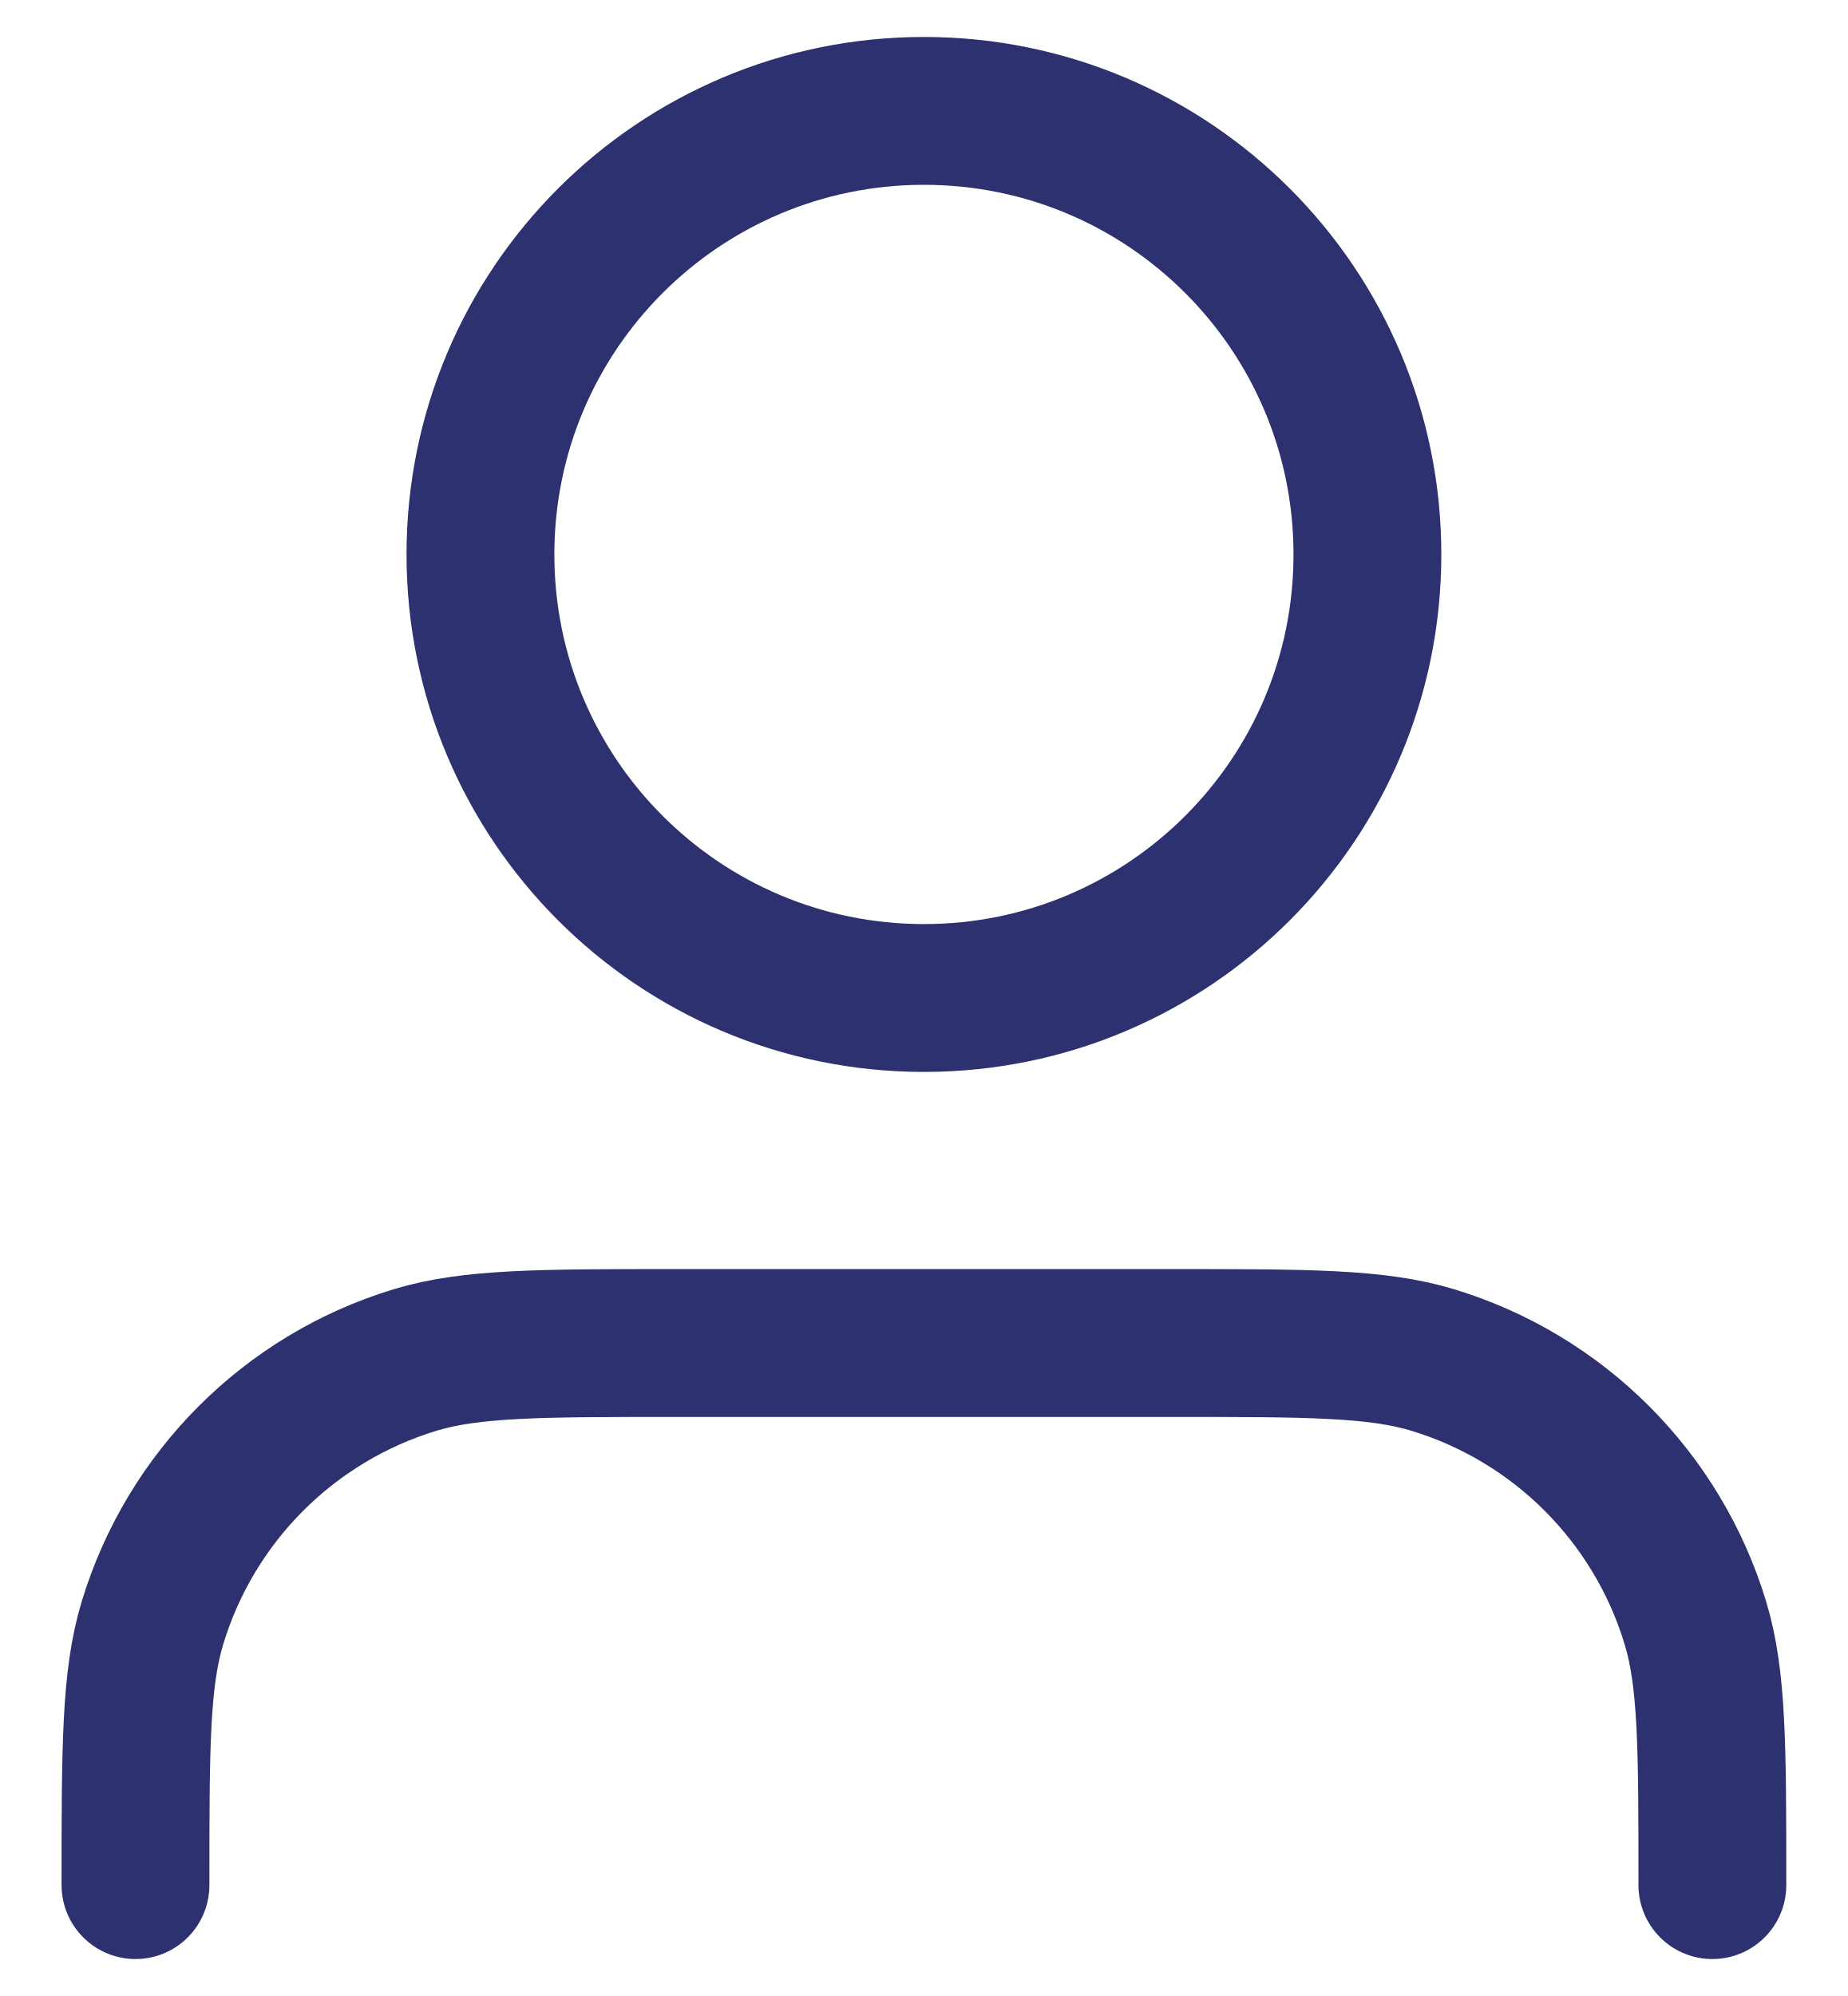
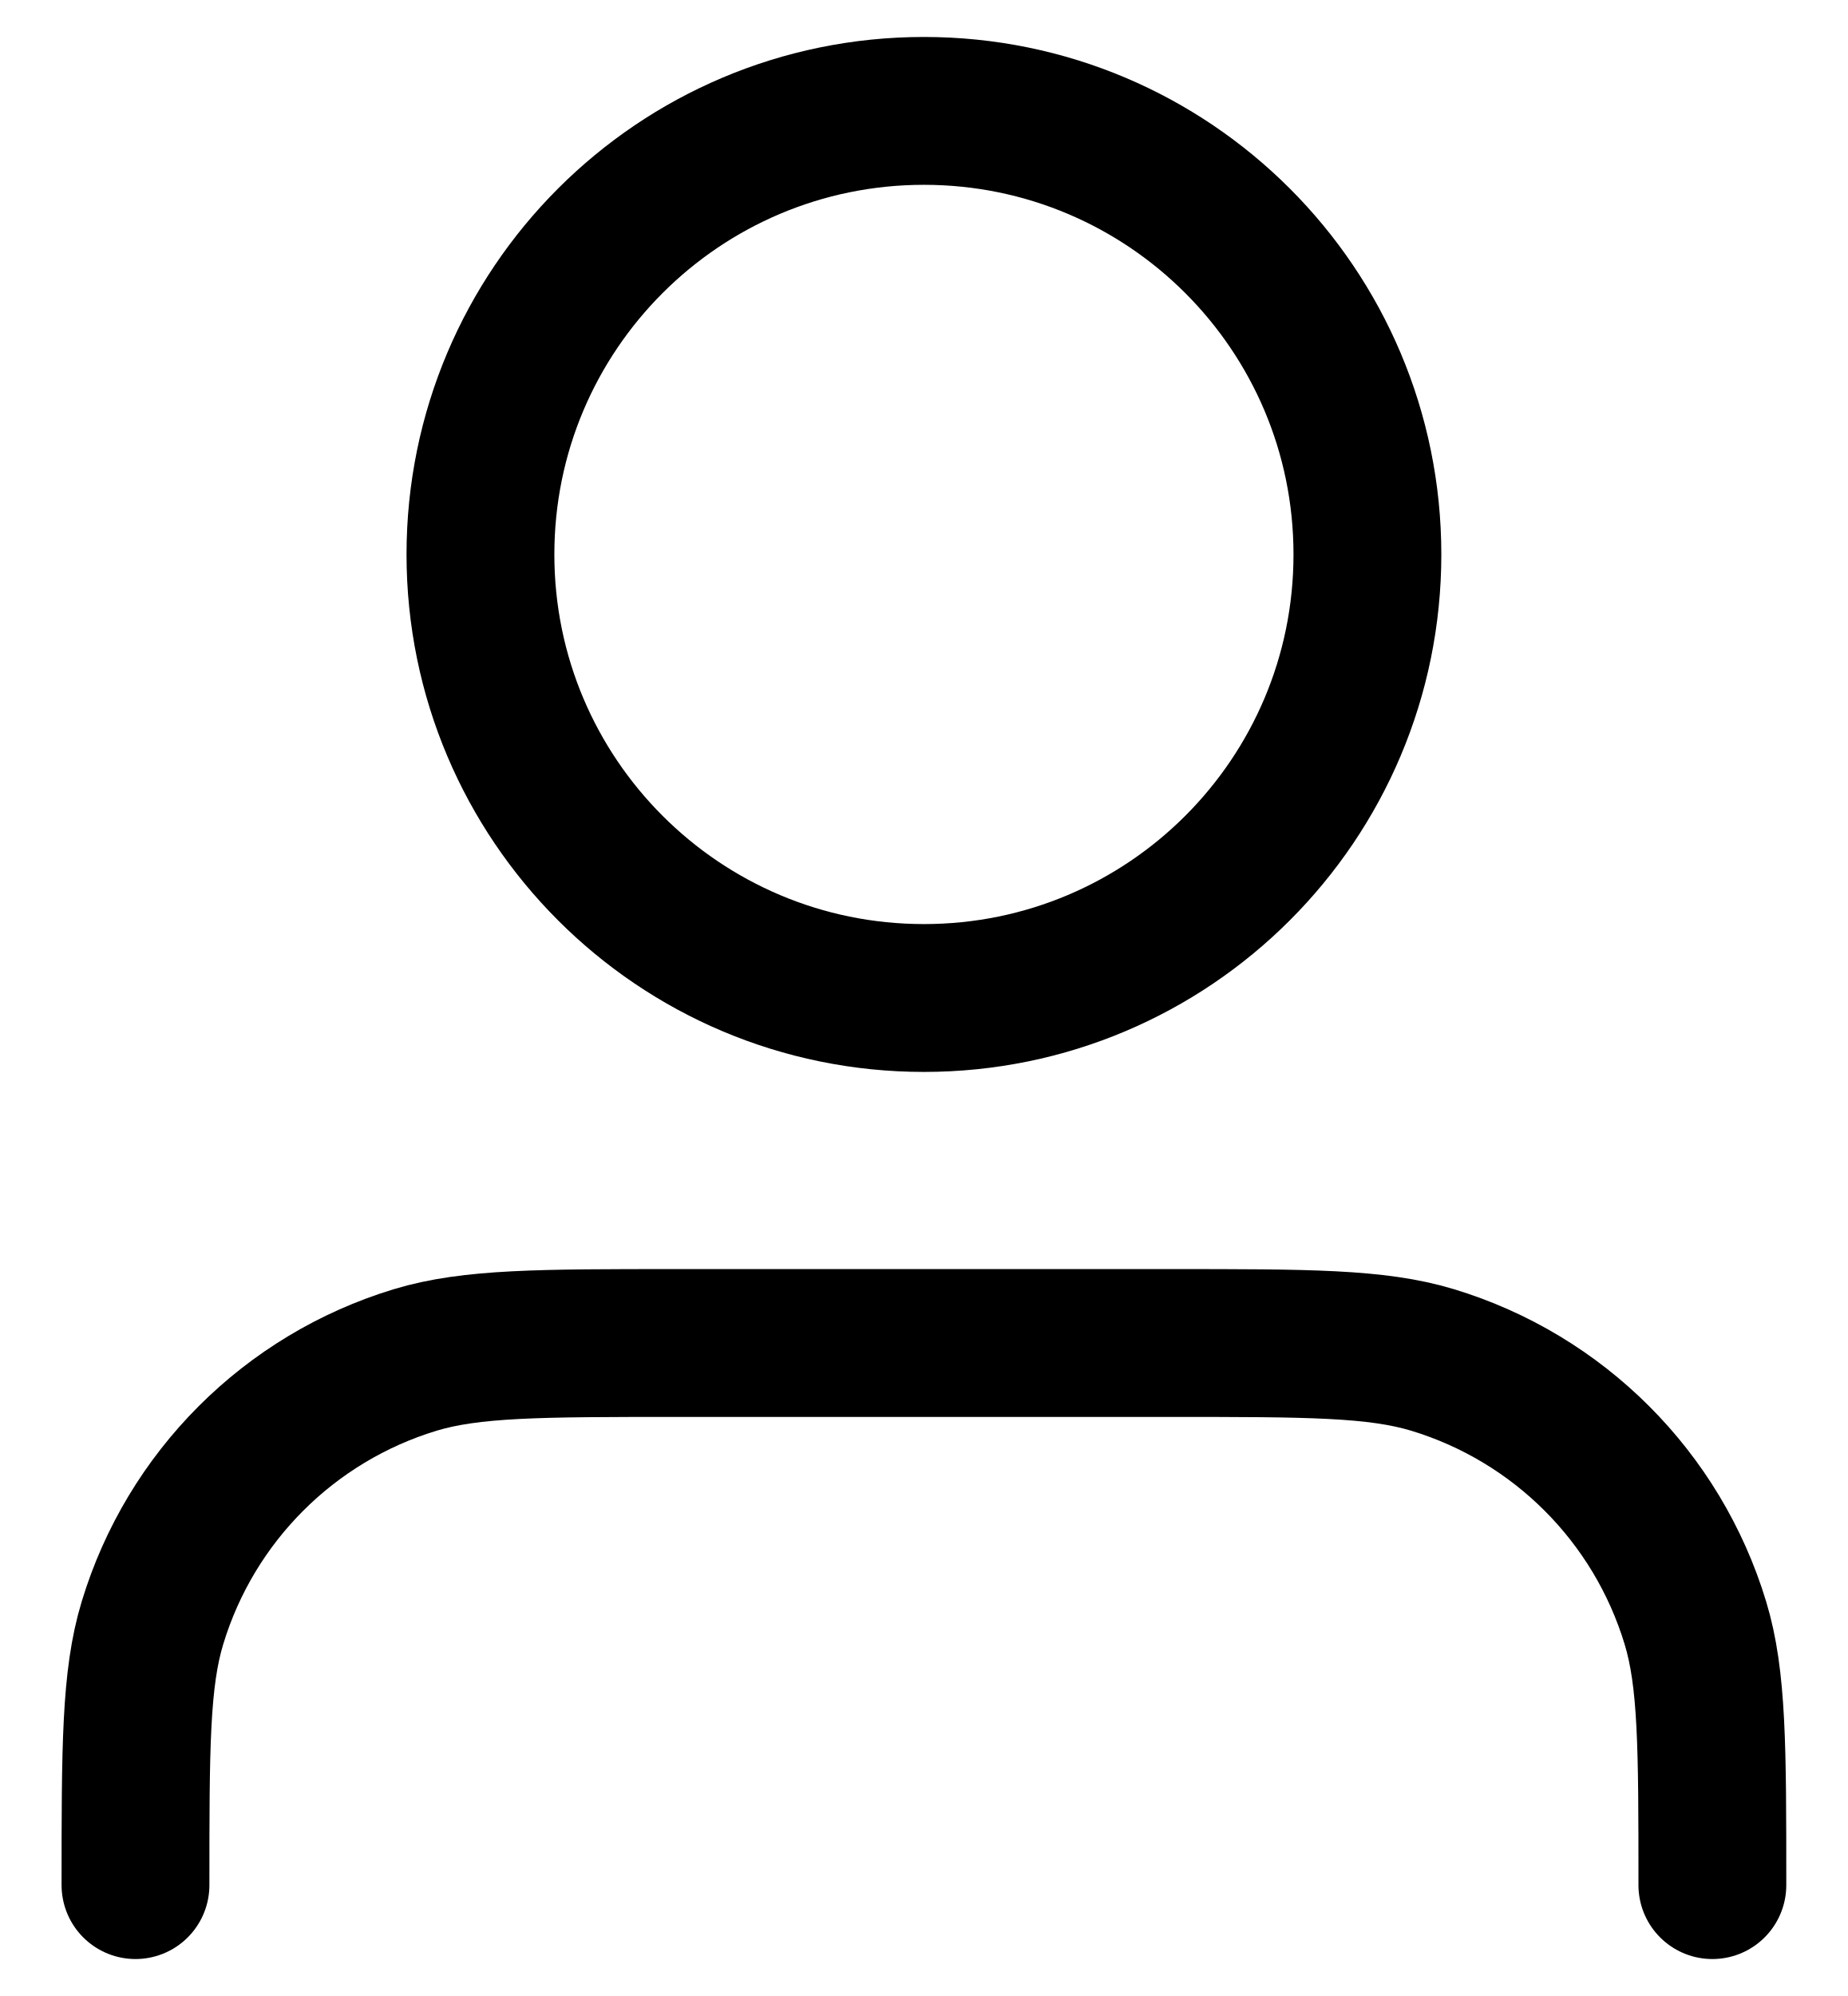
<svg xmlns="http://www.w3.org/2000/svg" width="25" height="27" viewBox="0 0 25 27" fill="none">
-   <path d="M23.167 25.5C23.167 23.639 23.167 22.709 22.937 21.952C22.42 20.247 21.086 18.913 19.381 18.396C18.624 18.167 17.694 18.167 15.833 18.167H9.167C7.306 18.167 6.376 18.167 5.618 18.396C3.914 18.913 2.58 20.247 2.063 21.952C1.833 22.709 1.833 23.639 1.833 25.5M18.5 7.5C18.5 10.814 15.814 13.5 12.5 13.5C9.186 13.5 6.5 10.814 6.5 7.5C6.5 4.186 9.186 1.5 12.5 1.5C15.814 1.5 18.5 4.186 18.5 7.5Z" stroke="#2D316F" stroke-width="2" stroke-linecap="round" stroke-linejoin="round" />
+   <path d="M23.167 25.5C23.167 23.639 23.167 22.709 22.937 21.952C22.42 20.247 21.086 18.913 19.381 18.396C18.624 18.167 17.694 18.167 15.833 18.167H9.167C7.306 18.167 6.376 18.167 5.618 18.396C3.914 18.913 2.58 20.247 2.063 21.952C1.833 22.709 1.833 23.639 1.833 25.5M18.5 7.5C18.5 10.814 15.814 13.5 12.5 13.5C9.186 13.5 6.5 10.814 6.5 7.5C6.5 4.186 9.186 1.5 12.5 1.5C15.814 1.5 18.5 4.186 18.5 7.5Z" stroke="black" stroke-width="2" stroke-linecap="round" stroke-linejoin="round" />
</svg>
